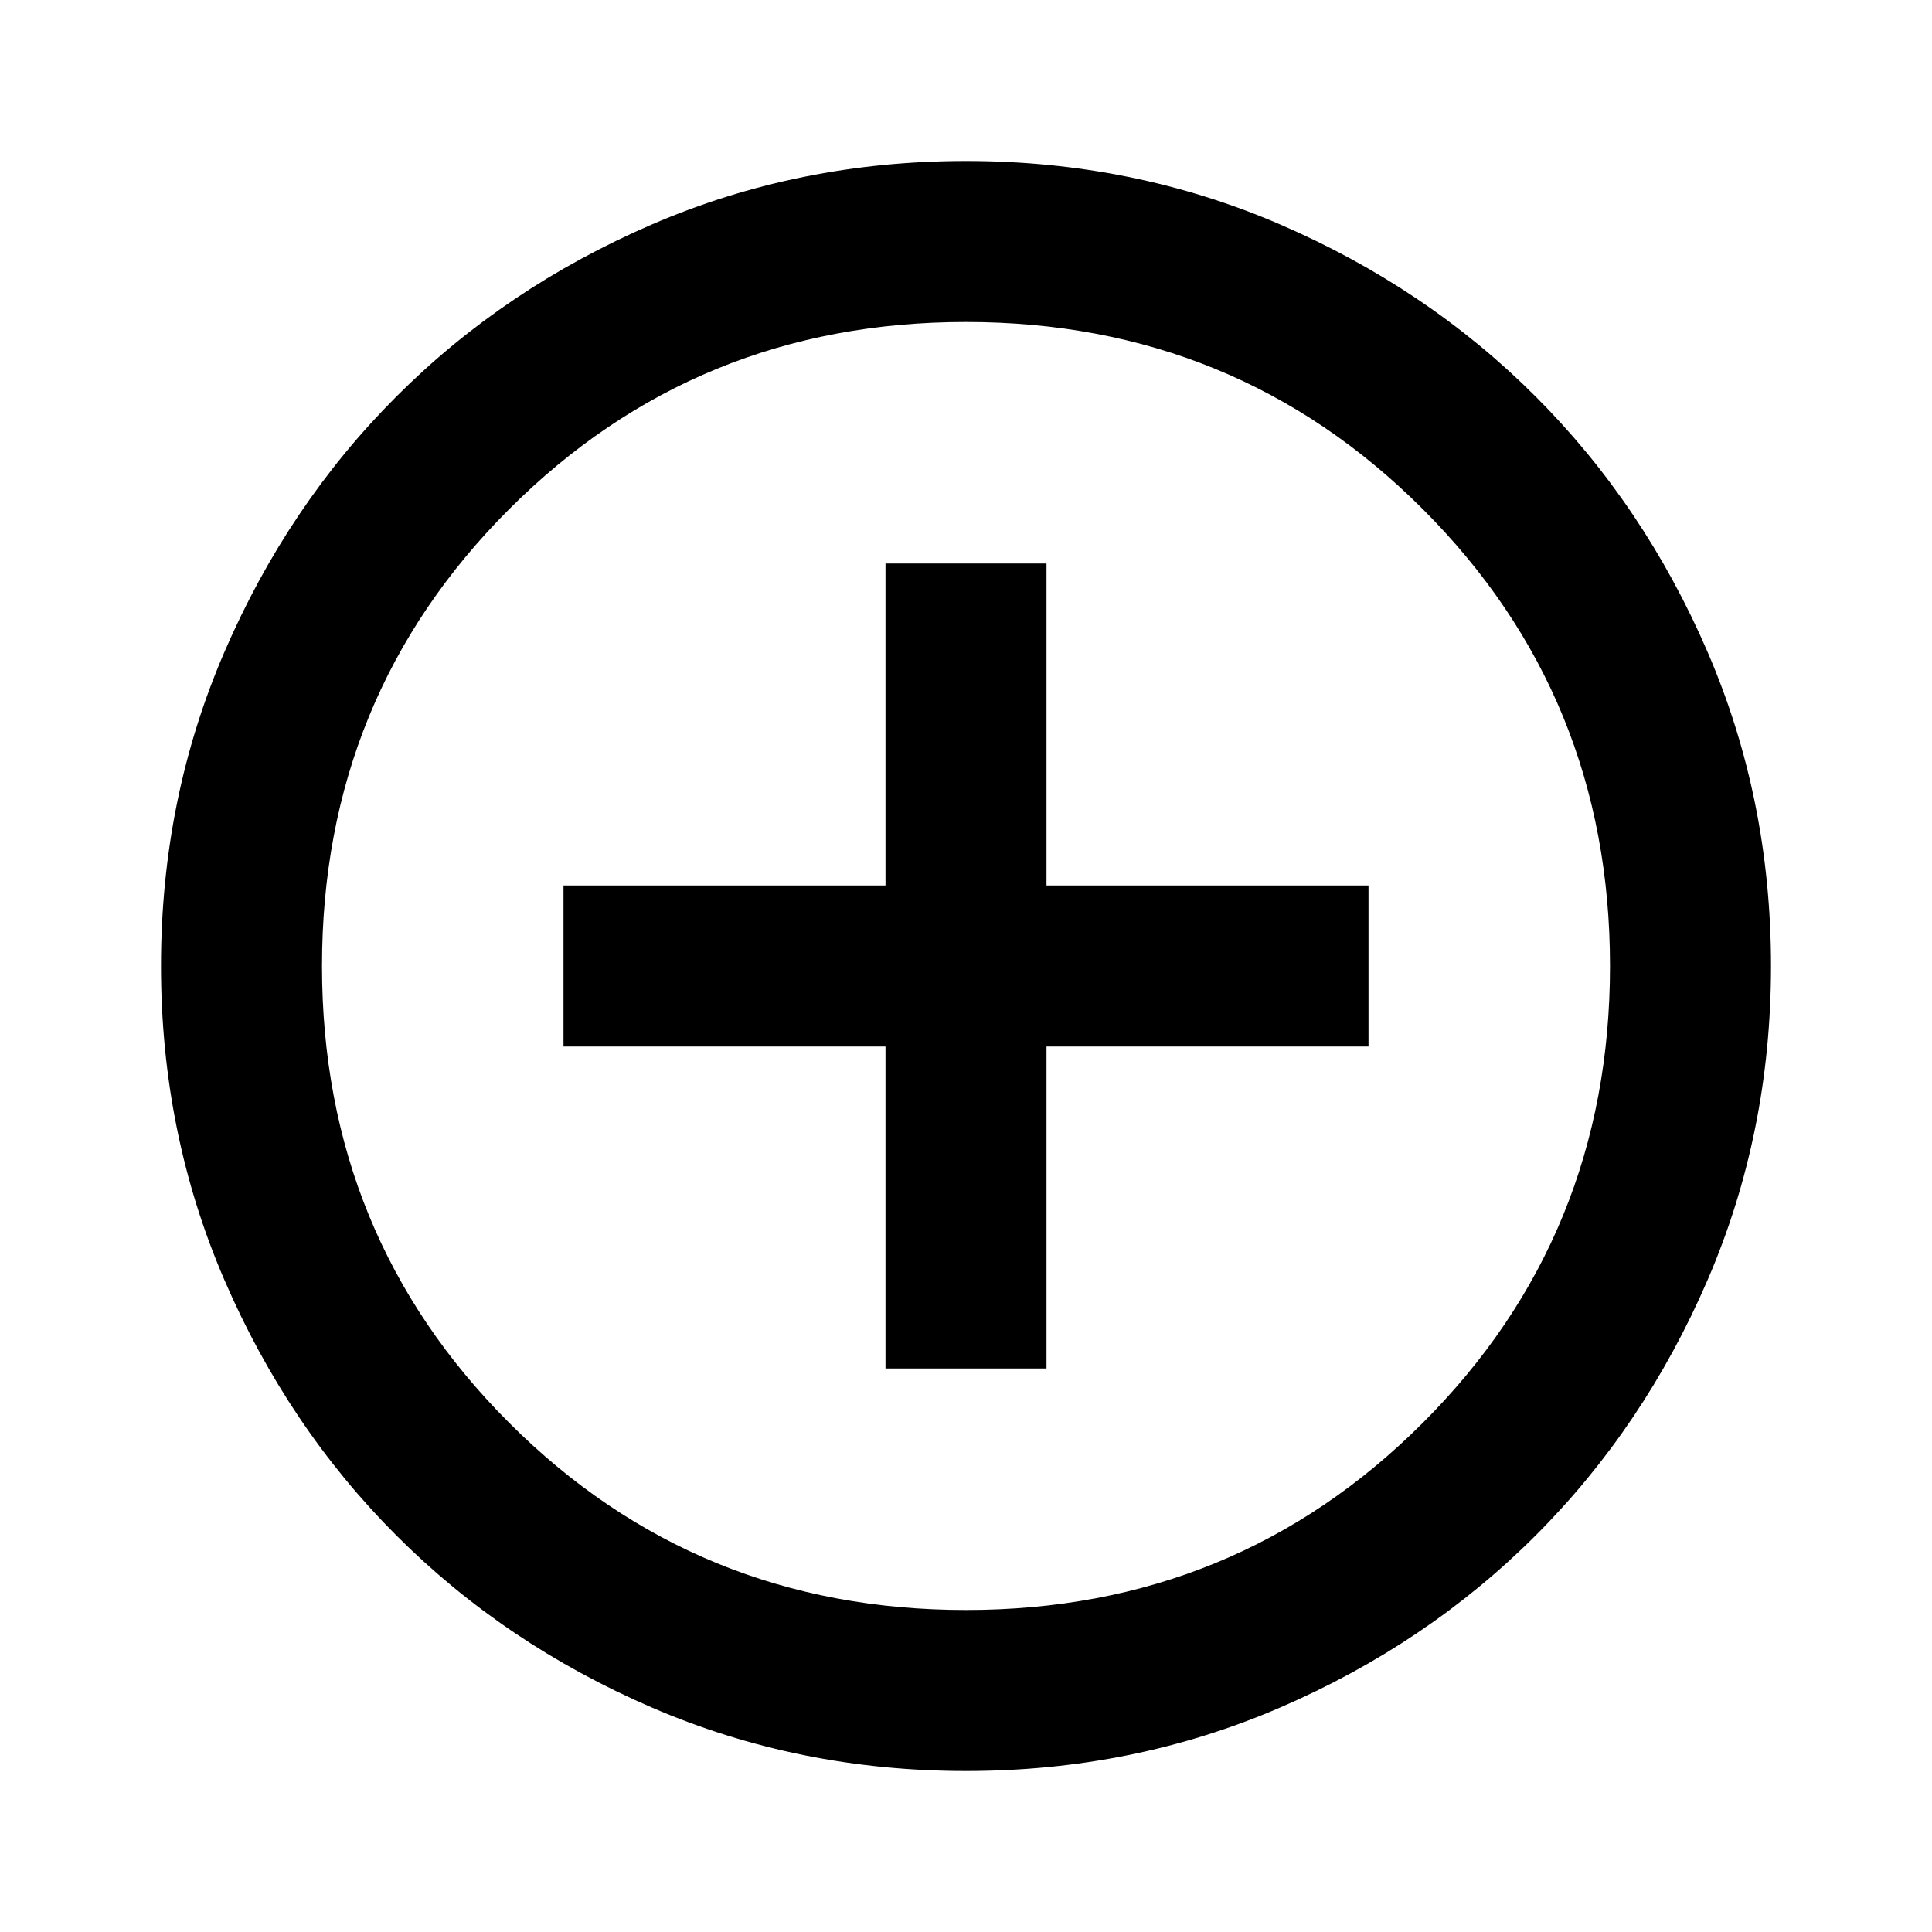
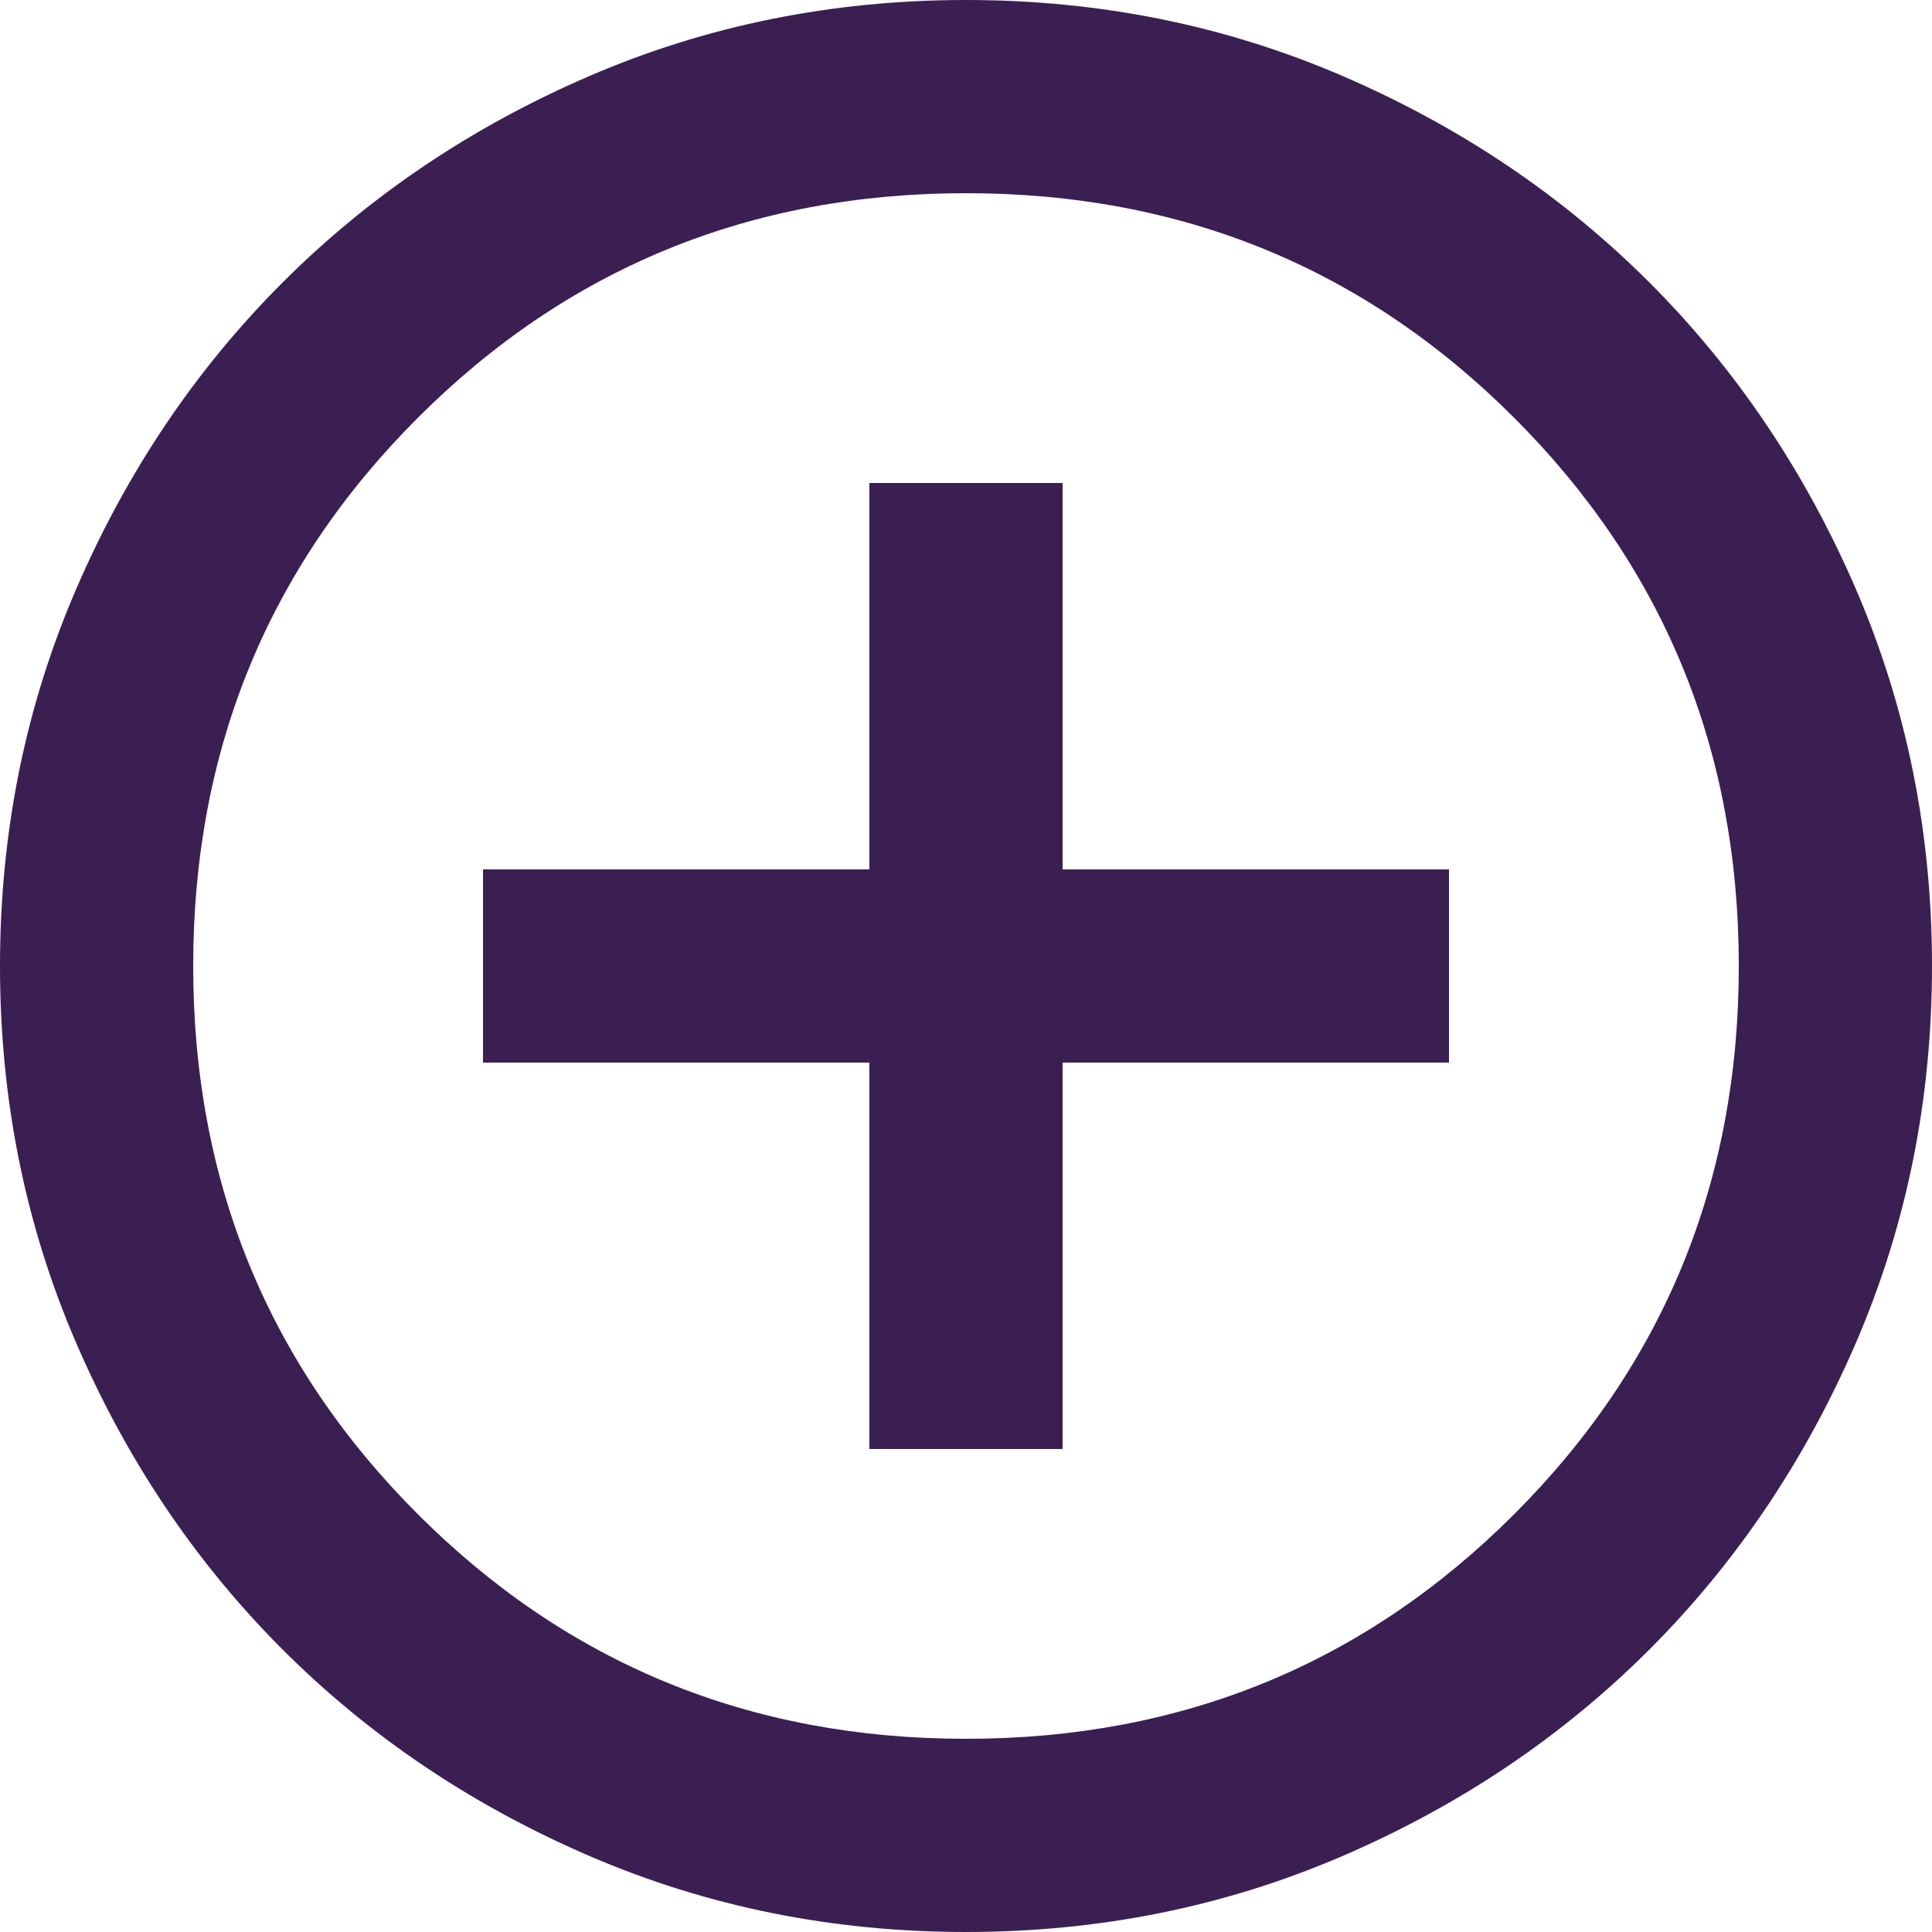
- <svg xmlns="http://www.w3.org/2000/svg" height="24" viewBox="0 -960 960 960" width="24">
-   <path d="M440-280h80v-160h160v-80H520v-160h-80v160H280v80h160v160Zm40 200q-83 0-156-31.5T197-197q-54-54-85.5-127T80-480q0-83 31.5-156T197-763q54-54 127-85.5T480-880q83 0 156 31.5T763-763q54 54 85.5 127T880-480q0 83-31.5 156T763-197q-54 54-127 85.5T480-80Zm0-80q134 0 227-93t93-227q0-134-93-227t-227-93q-134 0-227 93t-93 227q0 134 93 227t227 93Zm0-320Z" />
+ <svg xmlns="http://www.w3.org/2000/svg" version="1.1" id="Layer_1" x="0px" y="0px" width="150px" height="150px" viewBox="-63 -63 150 150" enable-background="new -63 -63 150 150" xml:space="preserve">
+   <path fill="#3B1F53" d="M4.5,49.5h15v-30h30v-15h-30v-30h-15v30h-30v15h30V49.5z M12,87c-10.375,0-20.123-1.971-29.249-5.907  s-17.062-9.279-23.815-16.028c-6.75-6.754-12.092-14.689-16.029-23.815C-61.03,32.127-63,22.375-63,12s1.97-20.127,5.907-29.249  c3.937-9.126,9.279-17.062,16.029-23.815c6.753-6.75,14.689-12.092,23.815-16.029C-8.123-61.03,1.625-63,12-63  c10.371,0,20.127,1.97,29.253,5.907c9.126,3.937,17.058,9.279,23.812,16.029c6.745,6.753,12.092,14.689,16.032,23.815  C85.029-8.127,87,1.625,87,12s-1.971,20.127-5.903,29.249c-3.94,9.126-9.287,17.062-16.032,23.815  c-6.754,6.749-14.686,12.092-23.812,16.028S22.371,87,12,87z M12,72c16.75,0,30.938-5.812,42.561-17.439  C66.185,42.938,72,28.75,72,12c0-16.75-5.815-30.938-17.439-42.561C42.938-42.188,28.75-48,12-48  c-16.75,0-30.938,5.812-42.561,17.439C-42.188-18.938-48-4.75-48,12c0,16.75,5.812,30.938,17.439,42.561  C-18.938,66.188-4.75,72,12,72z" />
</svg>
